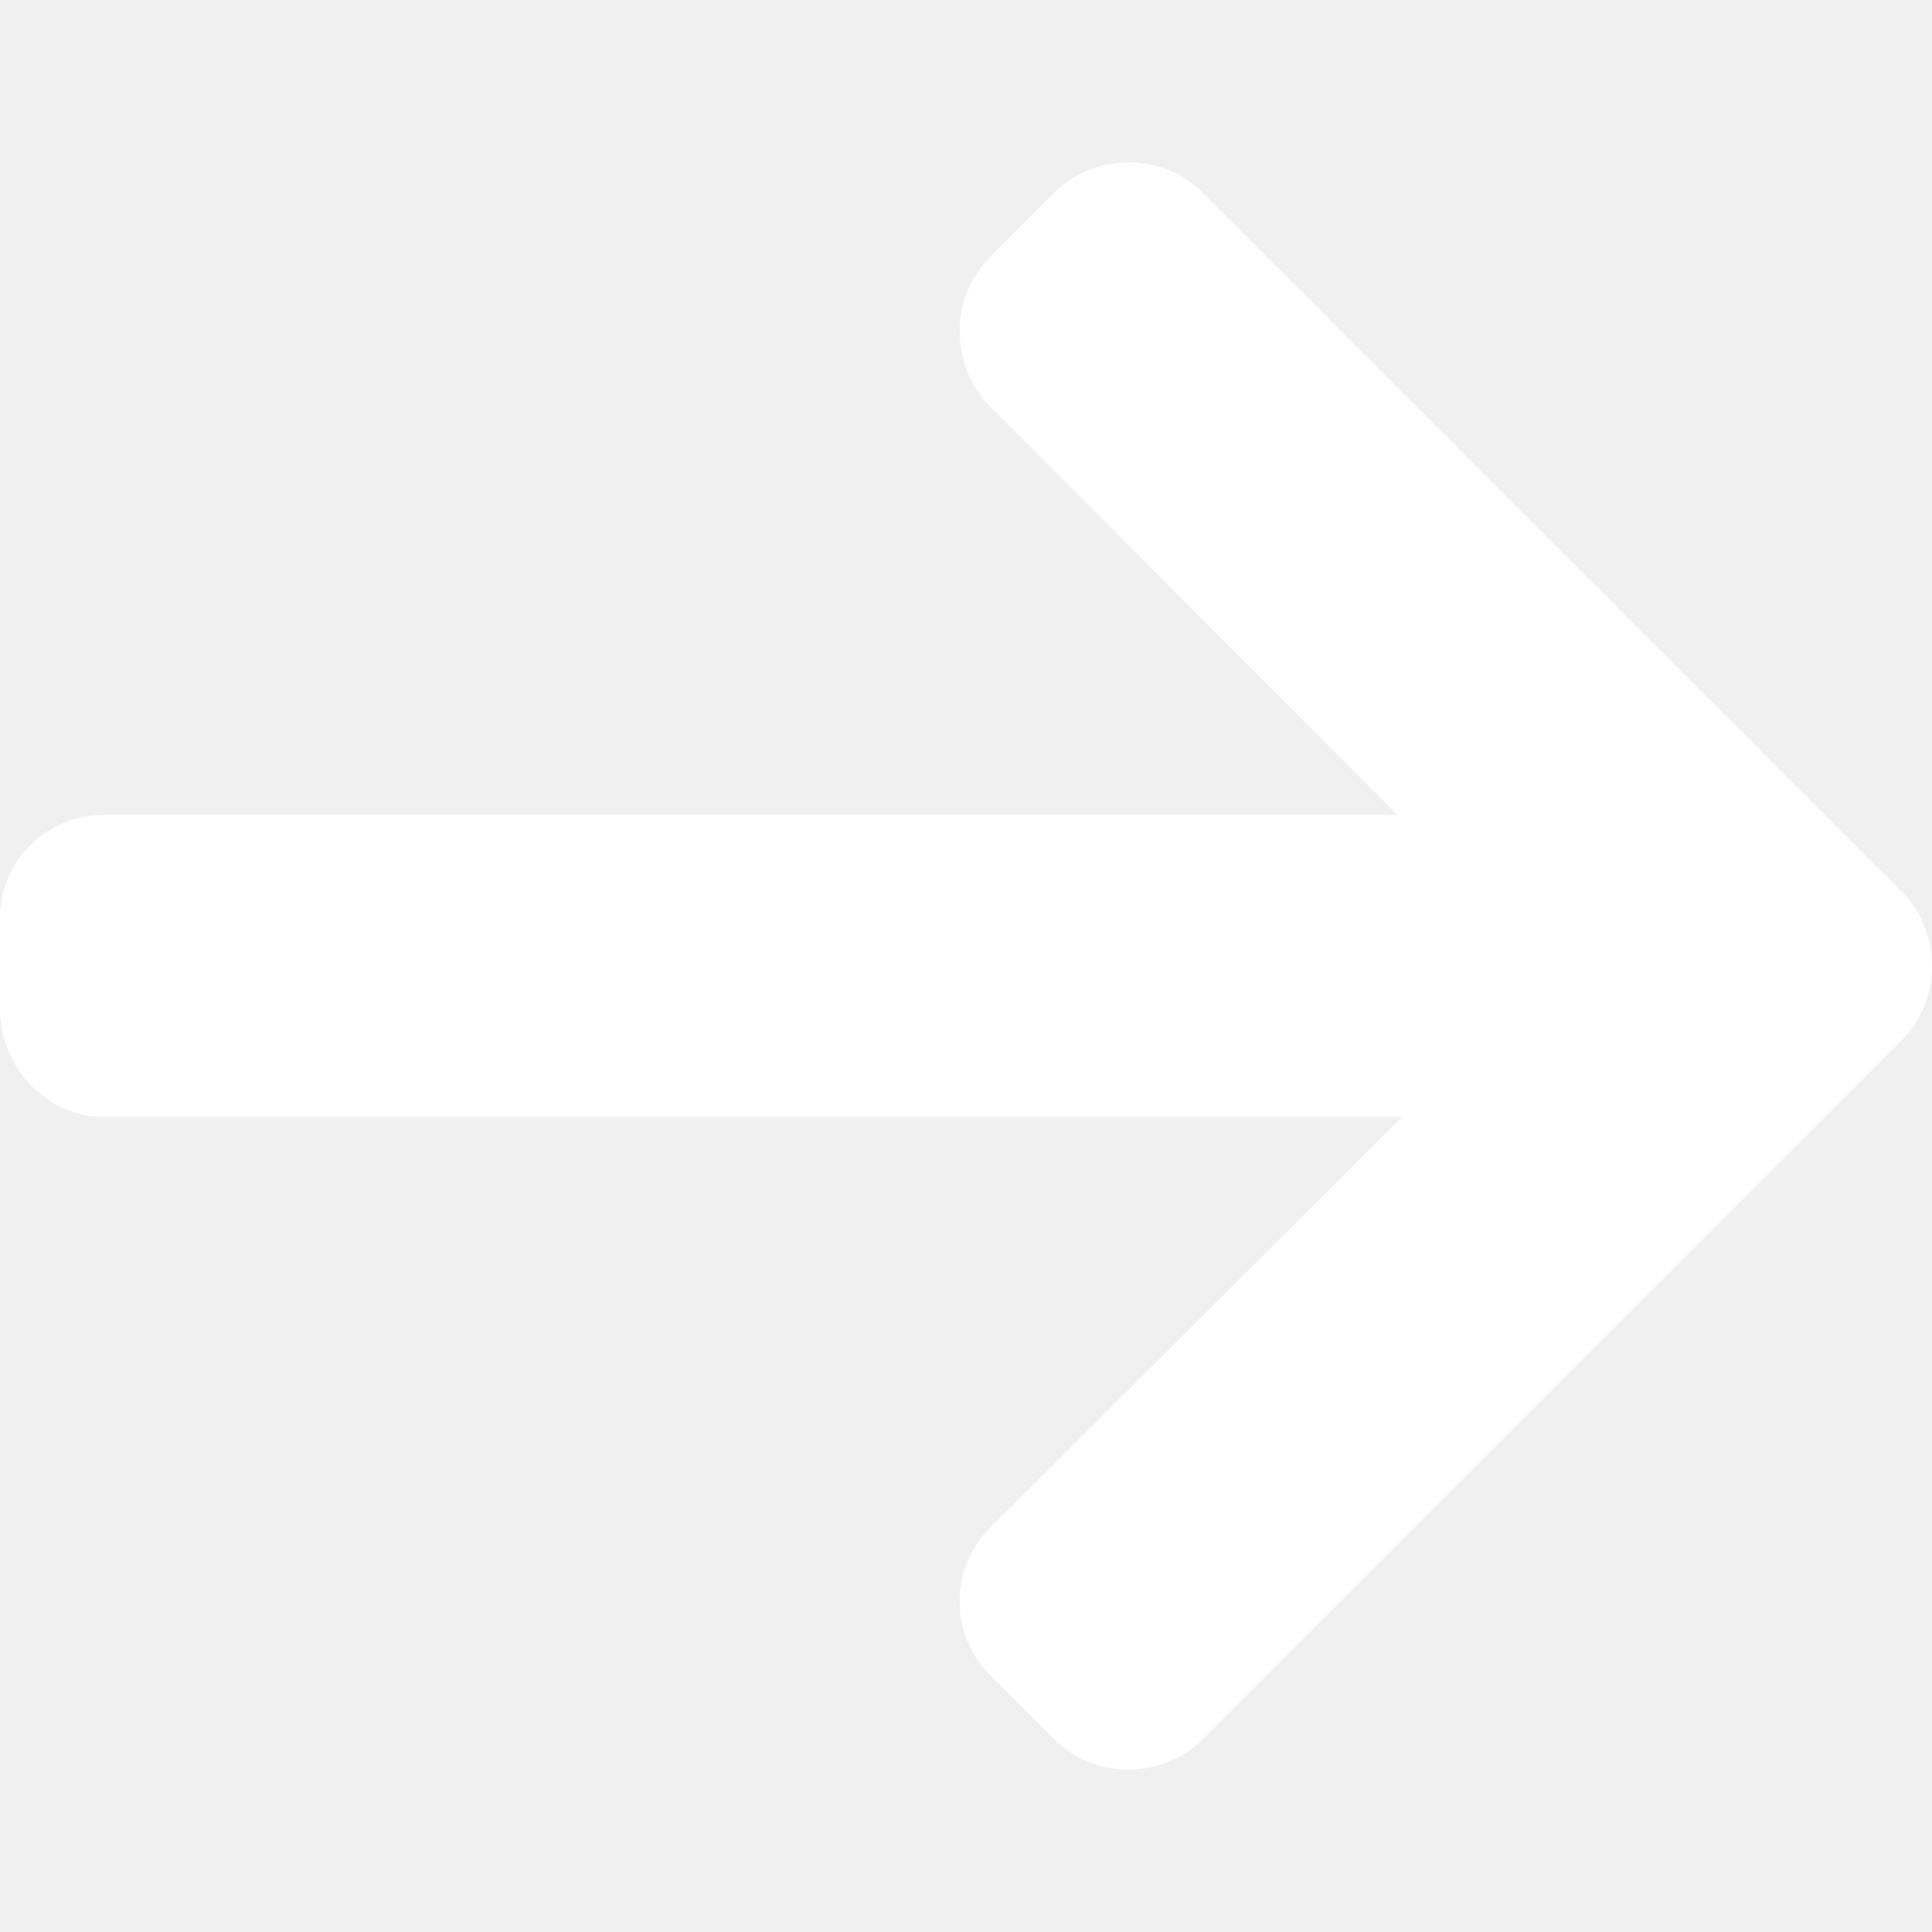
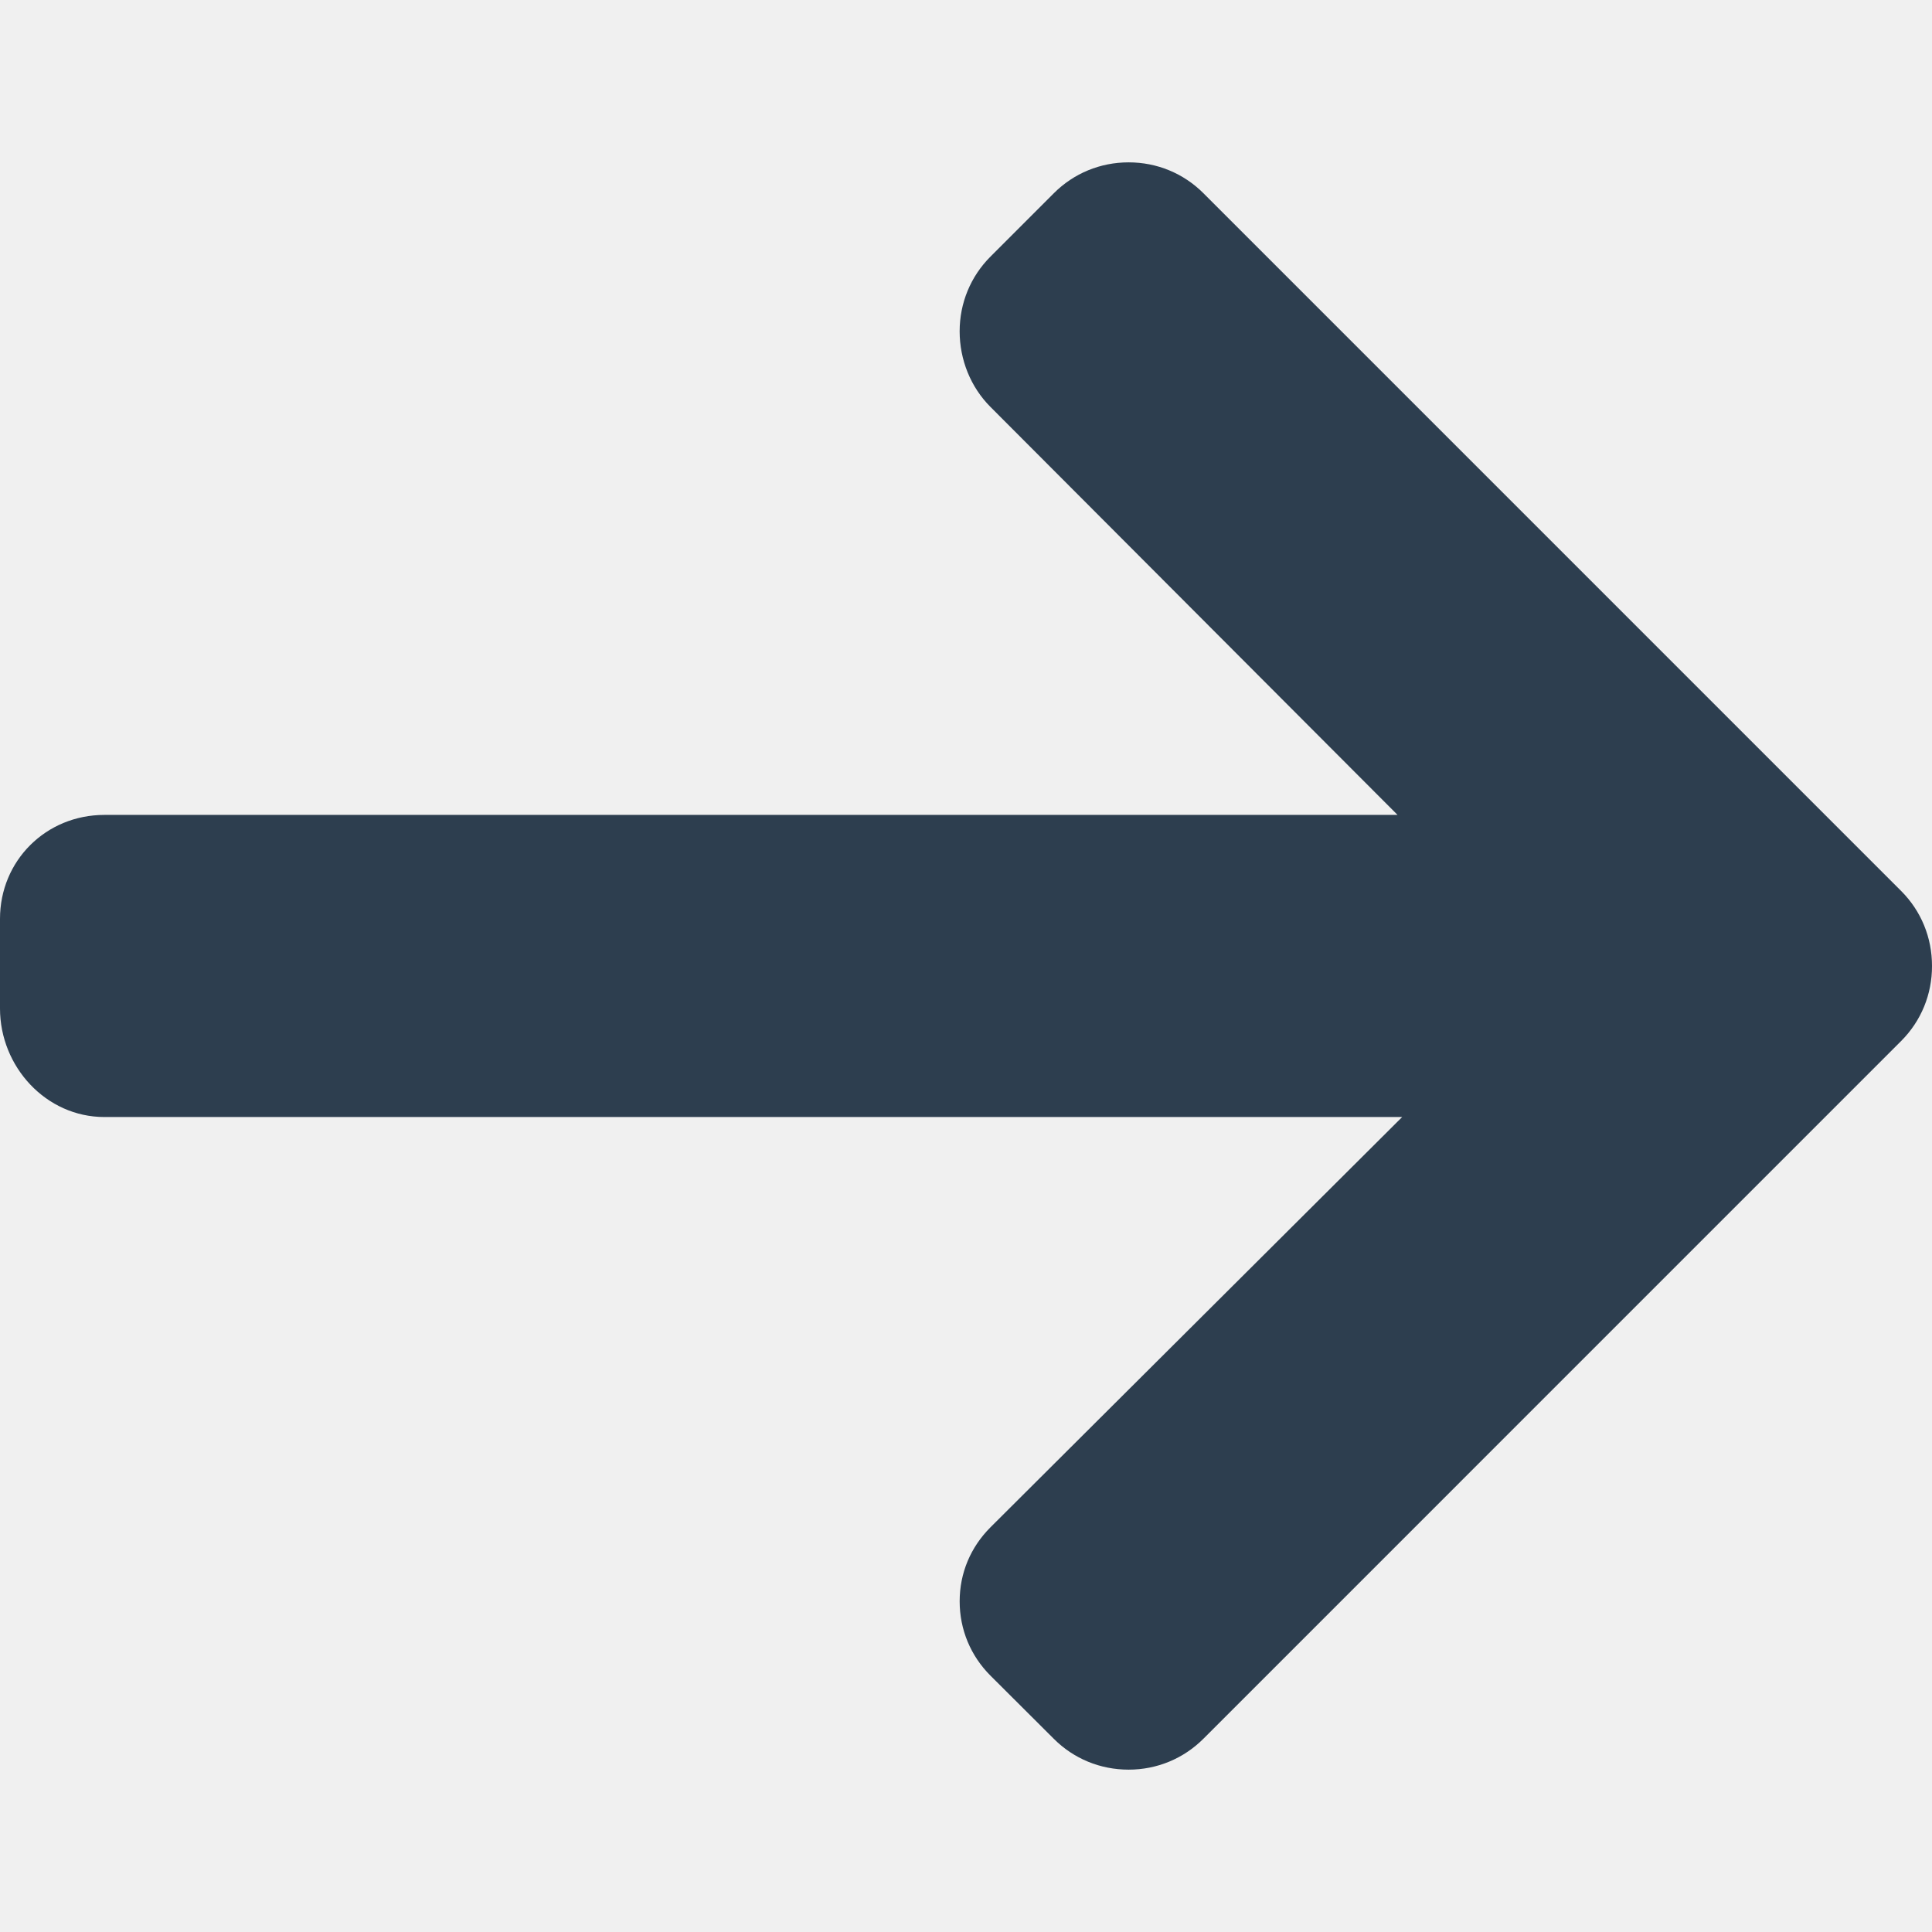
- <svg xmlns="http://www.w3.org/2000/svg" version="1.1" width="512" height="512" x="0" y="0" viewBox="0 0 492.004 492.004" style="enable-background:new 0 0 512 512" xml:space="preserve" class="">
-   <g>
-     <g>
-       <g>
-         <path d="M484.14,226.886L306.46,49.202c-5.072-5.072-11.832-7.856-19.04-7.856c-7.216,0-13.972,2.788-19.044,7.856l-16.132,16.136    c-5.068,5.064-7.86,11.828-7.86,19.04c0,7.208,2.792,14.2,7.86,19.264L355.9,207.526H26.58C11.732,207.526,0,219.15,0,234.002    v22.812c0,14.852,11.732,27.648,26.58,27.648h330.496L252.248,388.926c-5.068,5.072-7.86,11.652-7.86,18.864    c0,7.204,2.792,13.88,7.86,18.948l16.132,16.084c5.072,5.072,11.828,7.836,19.044,7.836c7.208,0,13.968-2.8,19.04-7.872    l177.68-177.68c5.084-5.088,7.88-11.88,7.86-19.1C492.02,238.762,489.228,231.966,484.14,226.886z" fill="#ffffff" data-original="#000000" style="" class="" />
-       </g>
-     </g>
-     <g>
- </g>
-     <g>
- </g>
-     <g>
- </g>
-     <g>
- </g>
-     <g>
- </g>
-     <g>
- </g>
-     <g>
- </g>
-     <g>
- </g>
-     <g>
- </g>
-     <g>
- </g>
-     <g>
- </g>
-     <g>
- </g>
-     <g>
- </g>
-     <g>
- </g>
-     <g>
- </g>
+ <svg xmlns="http://www.w3.org/2000/svg" width="512" height="512" viewBox="0 0 512 512" fill="none">
+   <g clip-path="url(#clip0_5_22)">
+     <path d="M503.816 236.107L318.915 51.202C313.637 45.923 306.602 43.026 299.101 43.026C291.592 43.026 284.561 45.928 279.283 51.202L262.496 67.993C257.222 73.263 254.316 80.302 254.316 87.807C254.316 95.308 257.222 102.584 262.496 107.854L370.364 215.96H27.66C12.209 215.96 0 228.057 0 243.512V267.251C0 282.707 12.209 296.023 27.66 296.023H371.588L262.5 404.733C257.226 410.011 254.32 416.858 254.32 424.363C254.32 431.86 257.226 438.807 262.5 444.081L279.287 460.819C284.566 466.097 291.596 468.974 299.105 468.974C306.606 468.974 313.641 466.06 318.919 460.782L503.821 275.88C509.111 270.586 512.021 263.518 512 256.004C512.017 248.466 509.111 241.394 503.816 236.107Z" fill="#2D3E4F" />
  </g>
+   <defs>
+     <clipPath id="clip0_5_22">
+       <rect width="512" height="512" fill="white" />
+     </clipPath>
+   </defs>
</svg>
